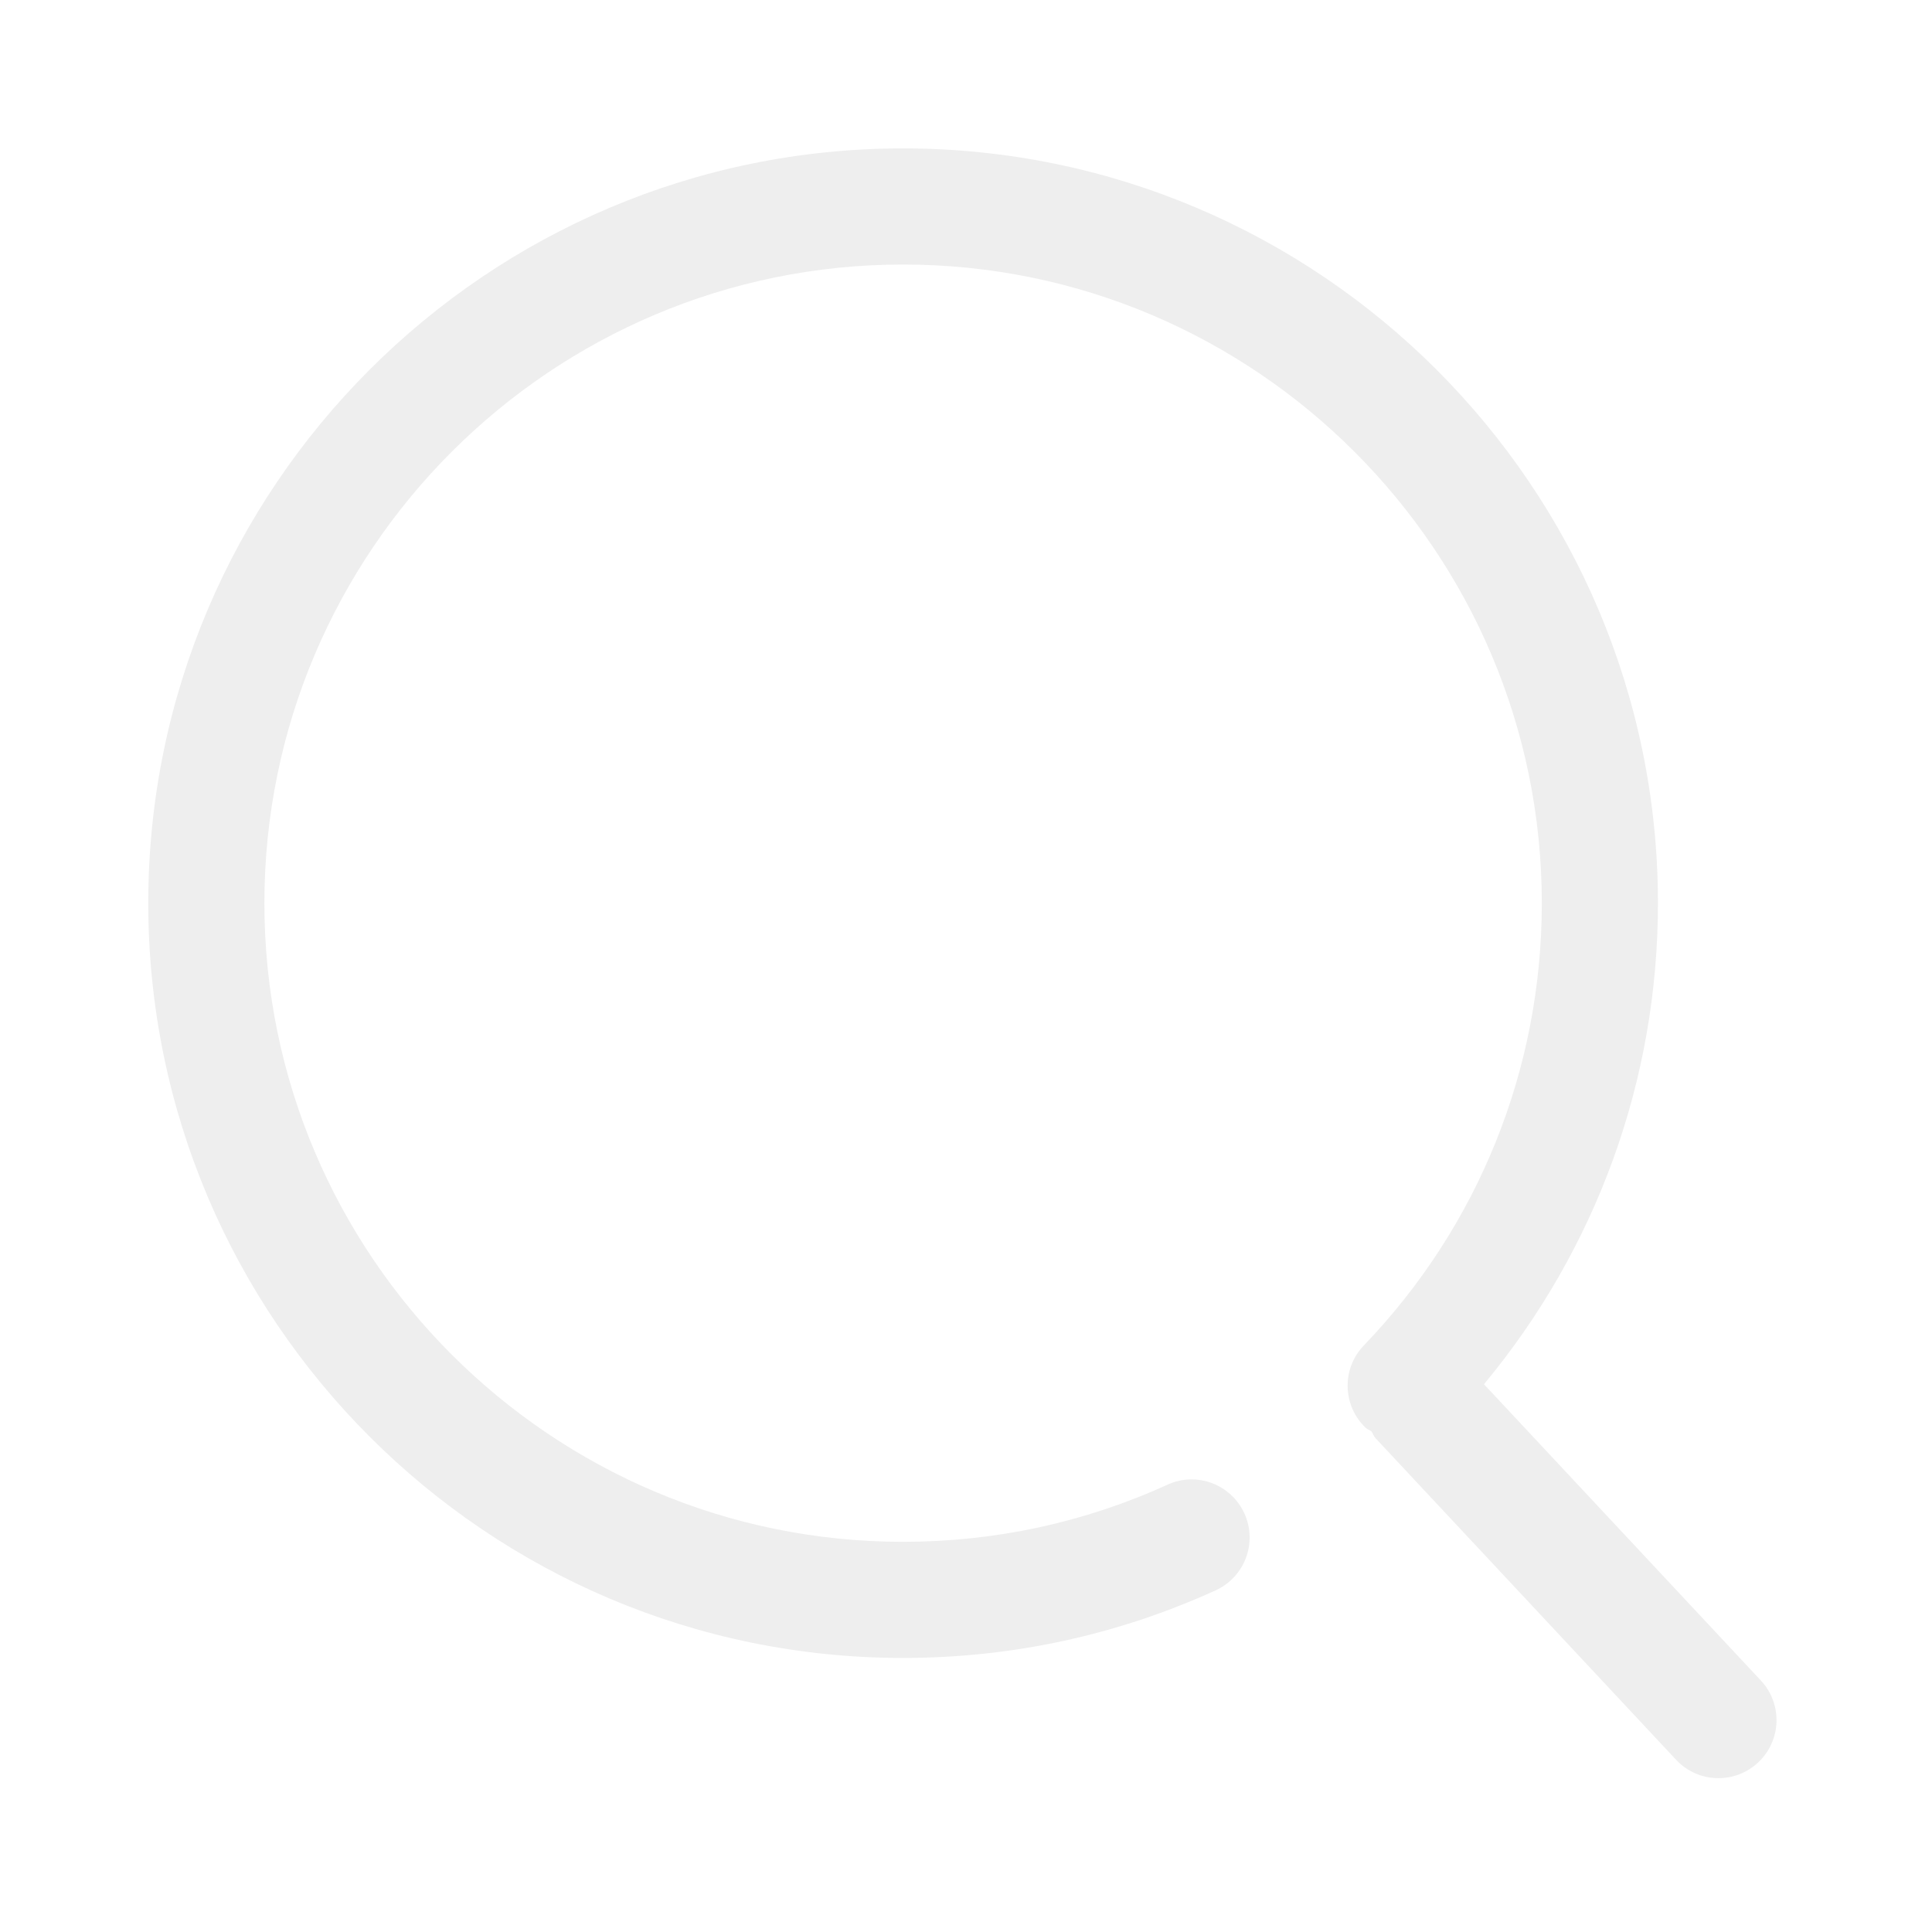
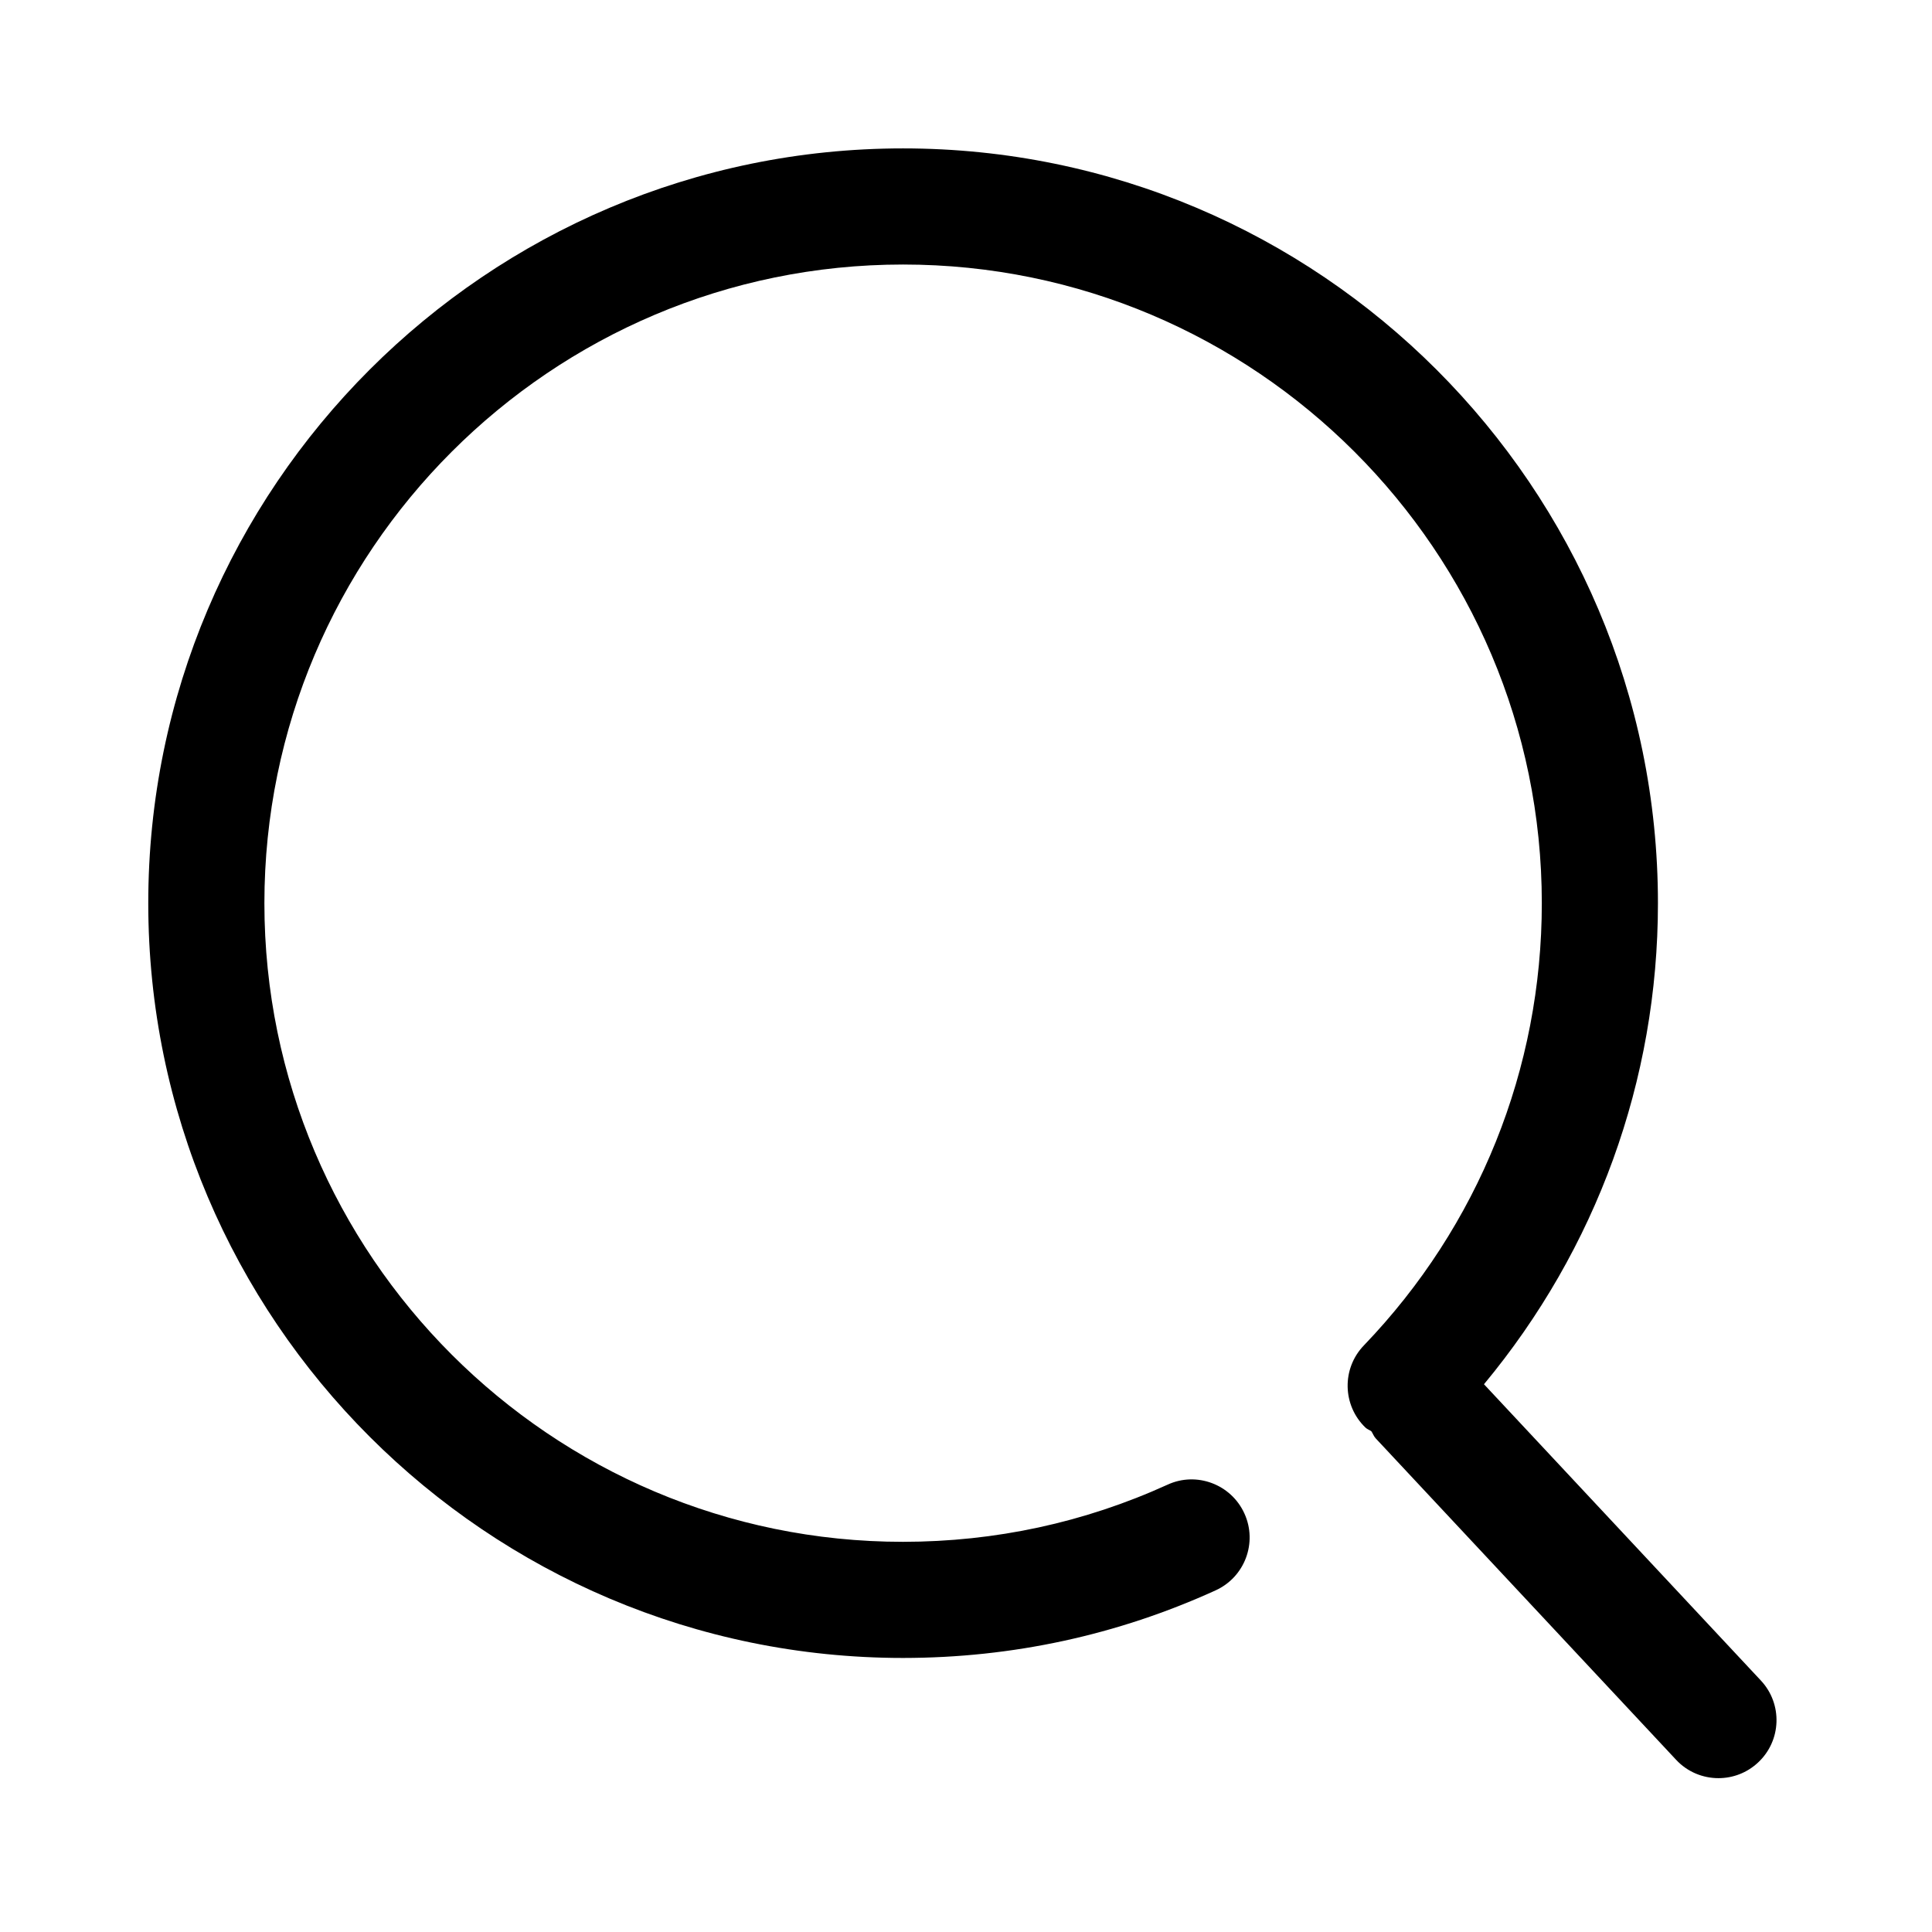
<svg xmlns="http://www.w3.org/2000/svg" t="1610201304655" class="icon" viewBox="0 0 1024 1024" version="1.1" p-id="1220" width="200" height="200">
  <defs>
    <style type="text/css" />
  </defs>
-   <path d="M933.308 890.724l-146.768-157.047c59.489-71.645 92.203-160.955 92.203-254.974 0-220.566-179.482-400.048-400.111-400.048-220.566 0-400.048 179.451-400.048 400.048s179.482 400.048 400.079 400.048c57.796-0.031 113.531-12.094 165.633-35.823 15.48-7.048 22.312-25.297 15.265-40.747-7.048-15.511-25.389-22.374-40.747-15.265-44.101 20.066-91.249 30.252-140.182 30.283-186.652 0-338.498-151.845-338.498-338.498 0-186.621 151.845-338.498 338.498-338.498 186.683 0 338.56 151.845 338.56 338.498 0 87.863-33.514 171.111-94.326 234.416-11.786 12.249-11.387 31.73 0.831 43.516 0.923 0.892 2.123 1.231 3.17 2.001 0.831 1.231 1.262 2.646 2.309 3.755L888.346 932.701c6.032 6.494 14.249 9.756 22.466 9.756 7.54 0 15.079-2.739 21.02-8.309C944.234 922.607 944.911 903.126 933.308 890.724z" p-id="1221" fill="#eeeeee" />
+   <path d="M933.308 890.724l-146.768-157.047c59.489-71.645 92.203-160.955 92.203-254.974 0-220.566-179.482-400.048-400.111-400.048-220.566 0-400.048 179.451-400.048 400.048s179.482 400.048 400.079 400.048c57.796-0.031 113.531-12.094 165.633-35.823 15.48-7.048 22.312-25.297 15.265-40.747-7.048-15.511-25.389-22.374-40.747-15.265-44.101 20.066-91.249 30.252-140.182 30.283-186.652 0-338.498-151.845-338.498-338.498 0-186.621 151.845-338.498 338.498-338.498 186.683 0 338.56 151.845 338.56 338.498 0 87.863-33.514 171.111-94.326 234.416-11.786 12.249-11.387 31.73 0.831 43.516 0.923 0.892 2.123 1.231 3.17 2.001 0.831 1.231 1.262 2.646 2.309 3.755L888.346 932.701c6.032 6.494 14.249 9.756 22.466 9.756 7.54 0 15.079-2.739 21.02-8.309C944.234 922.607 944.911 903.126 933.308 890.724z" p-id="1221" fill="#000" />
</svg>
